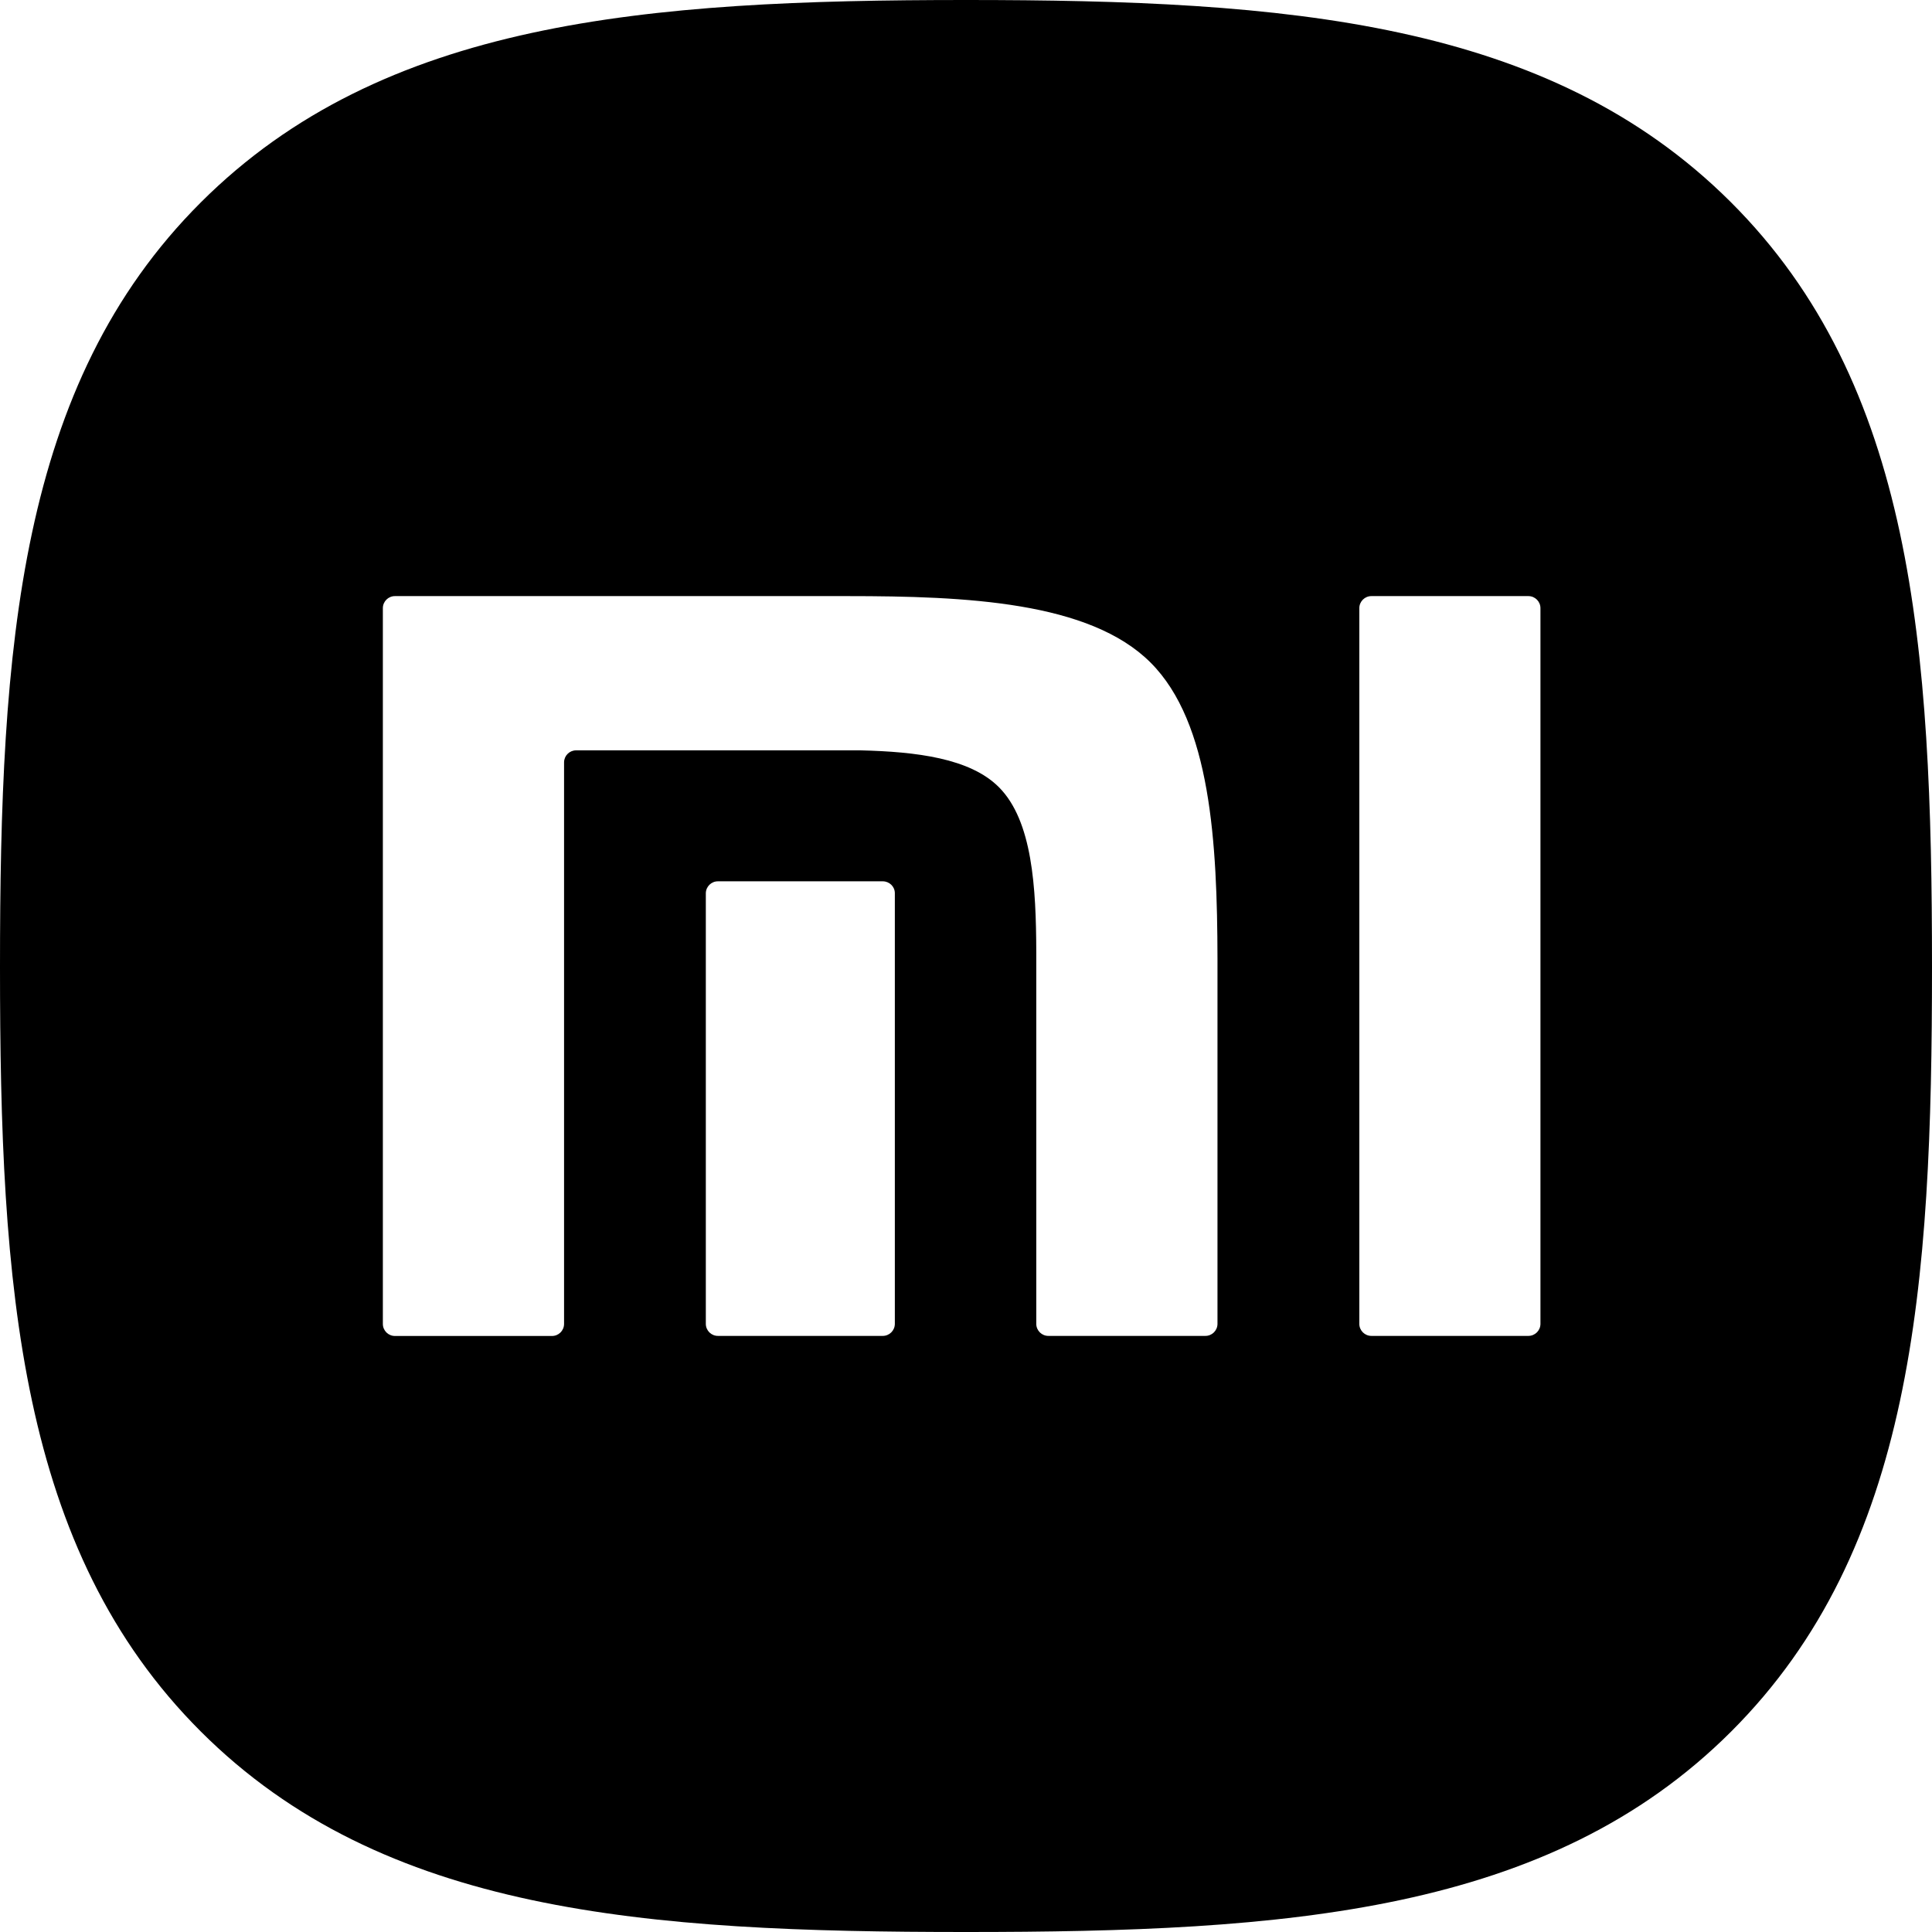
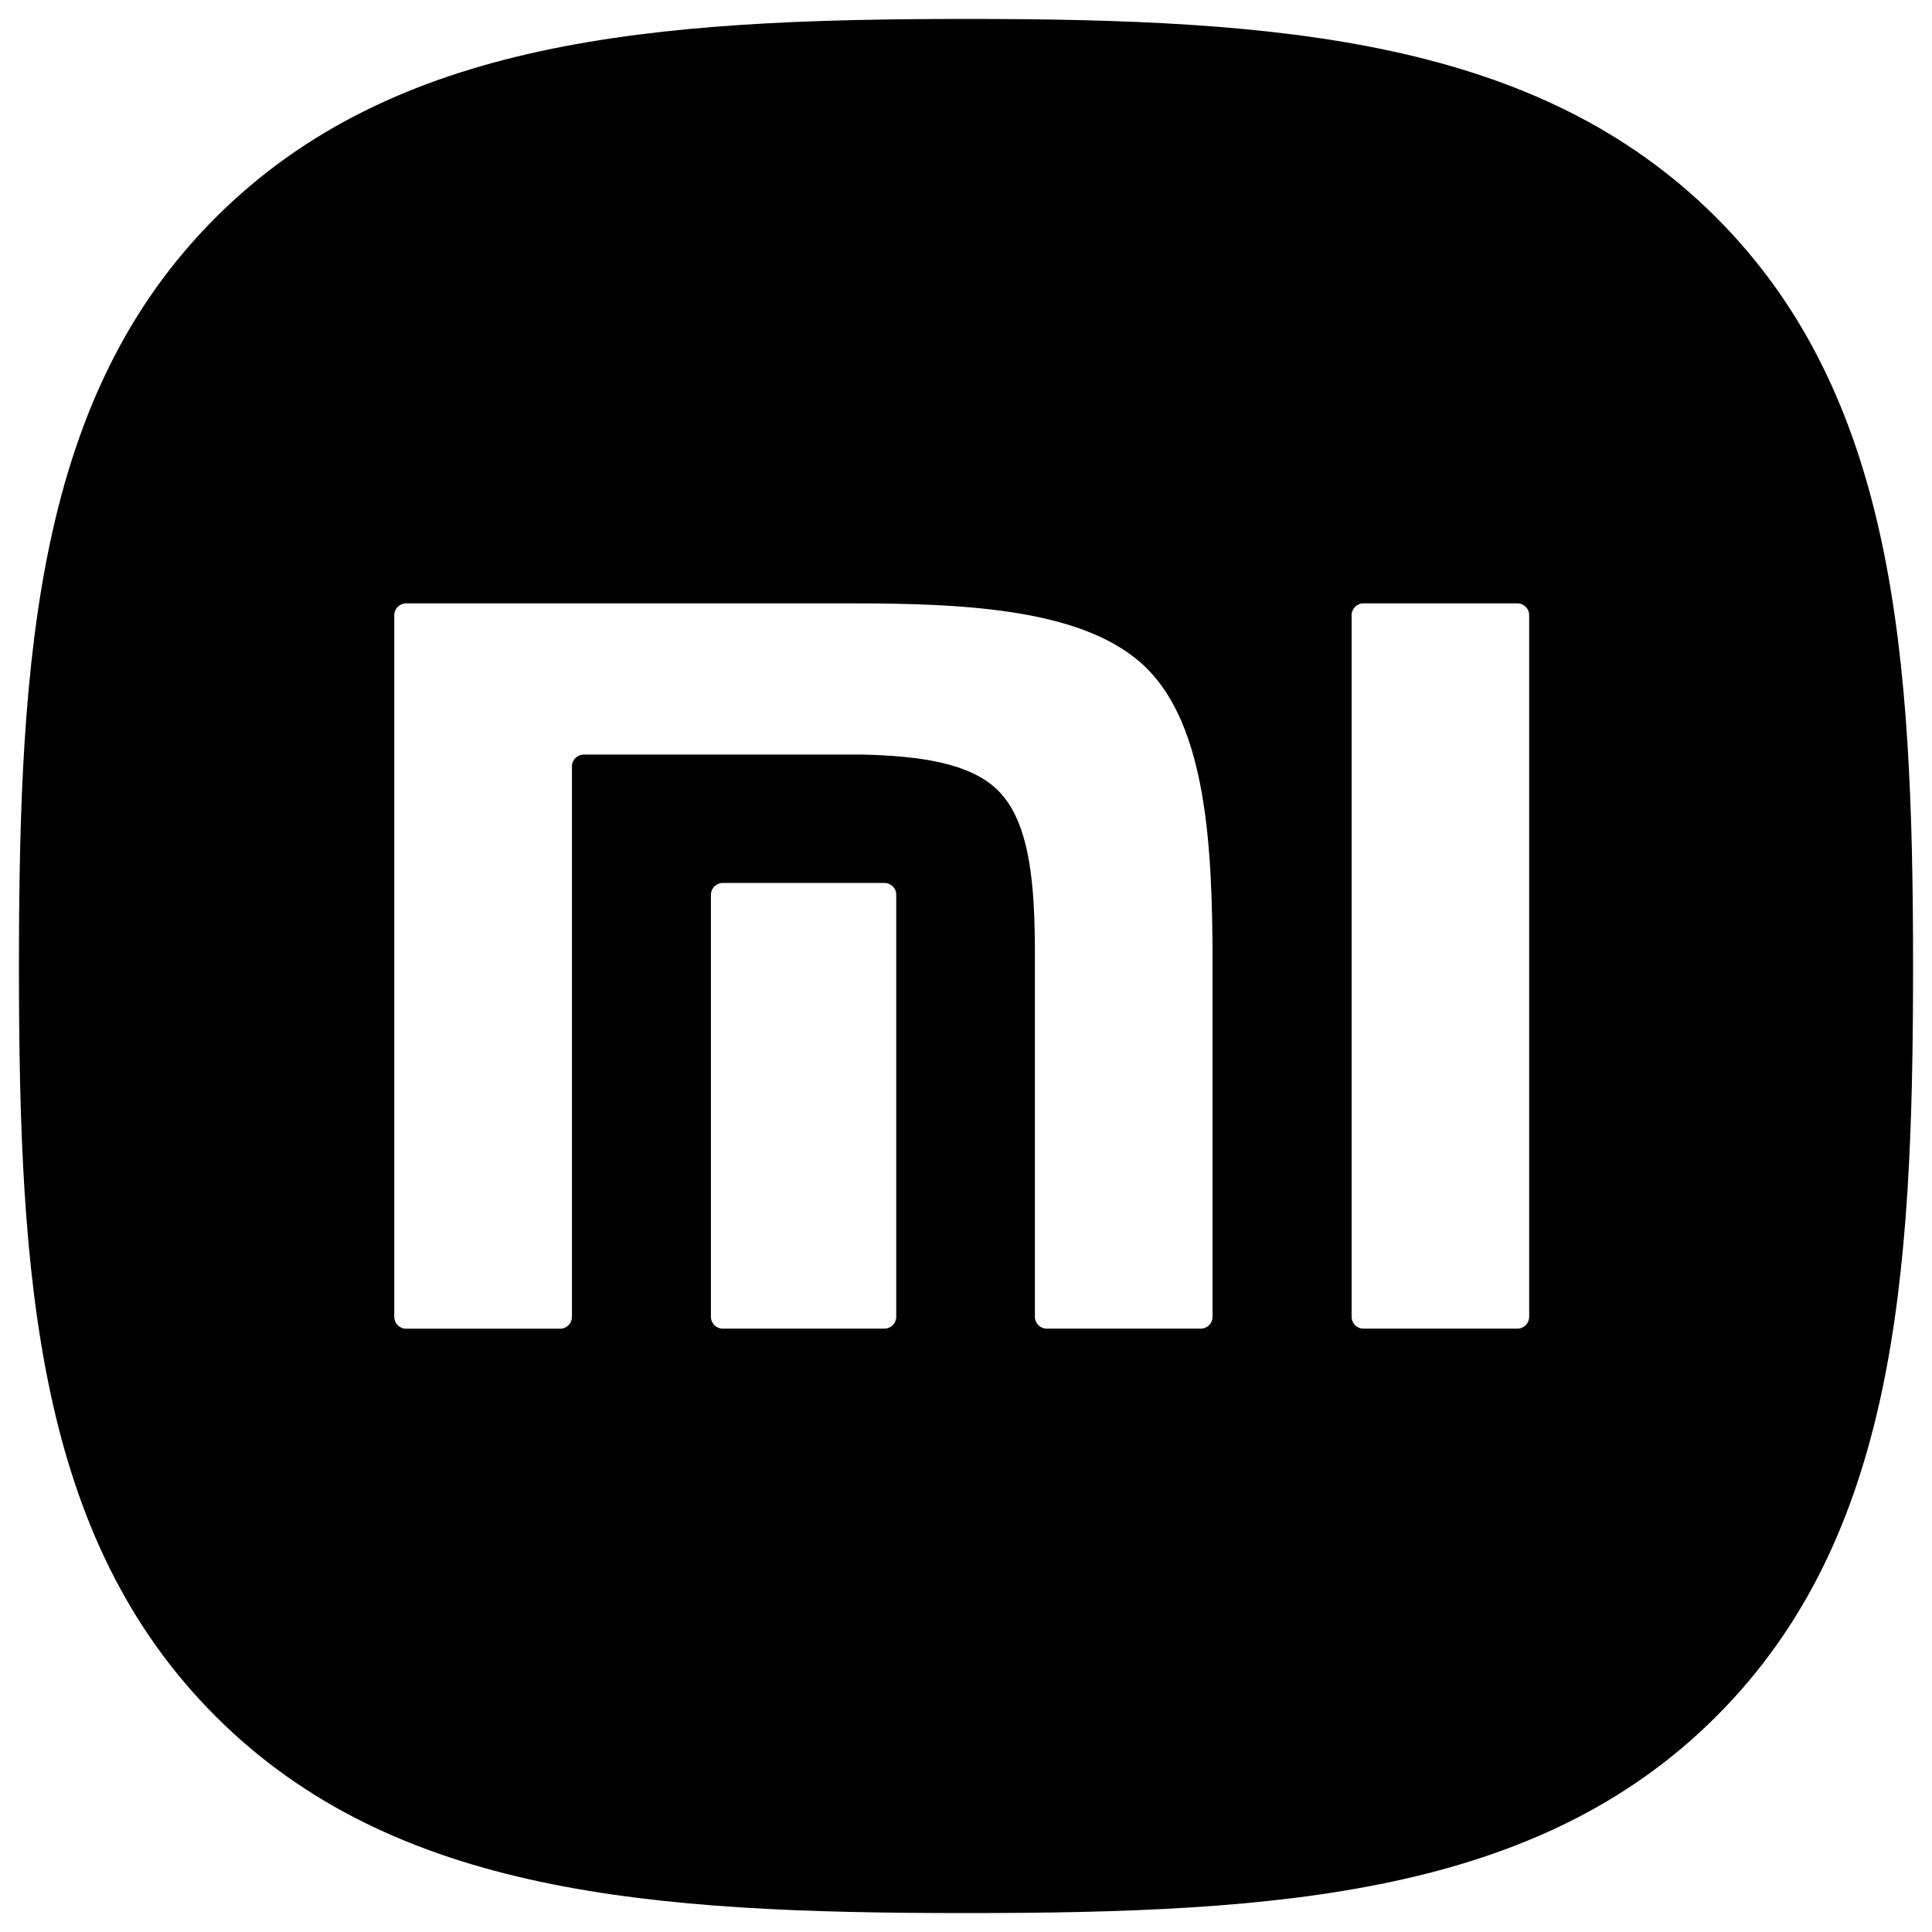
- <svg xmlns="http://www.w3.org/2000/svg" role="img" viewBox="0 0 24 24">
+ <svg xmlns="http://www.w3.org/2000/svg" role="img" viewBox="-0.24 -0.24 24.48 24.48" preserveAspectRatio="xMidYMid meet">
  <path d="M12 0C8.016 0 4.756.255 2.493 2.516.23 4.776 0 8.033 0 12.012c0 3.98.23 7.235 2.494 9.497C4.757 23.77 8.017 24 12 24c3.983 0 7.243-.23 9.506-2.491C23.77 19.247 24 15.99 24 12.012c0-3.984-.233-7.243-2.502-9.504C19.234.252 15.978 0 12 0zM4.906 7.405h5.624c1.47 0 3.007.068 3.764.827.746.746.827 2.233.83 3.676v4.54a.15.15 0 0 1-.152.147h-1.947a.15.15 0 0 1-.152-.148V11.83c-.002-.806-.048-1.634-.464-2.051-.358-.36-1.026-.441-1.72-.458H7.158a.15.15 0 0 0-.151.147v6.98a.15.15 0 0 1-.152.148H4.906a.15.15 0 0 1-.15-.148V7.554a.15.15 0 0 1 .15-.149zm12.131 0h1.949a.15.15 0 0 1 .15.15v8.892a.15.15 0 0 1-.15.148h-1.949a.15.15 0 0 1-.151-.148V7.554a.15.15 0 0 1 .151-.149zM8.92 10.948h2.046c.083 0 .15.066.15.147v5.352a.15.15 0 0 1-.15.148H8.92a.15.15 0 0 1-.152-.148v-5.352a.15.15 0 0 1 .152-.147Z" />
</svg>
